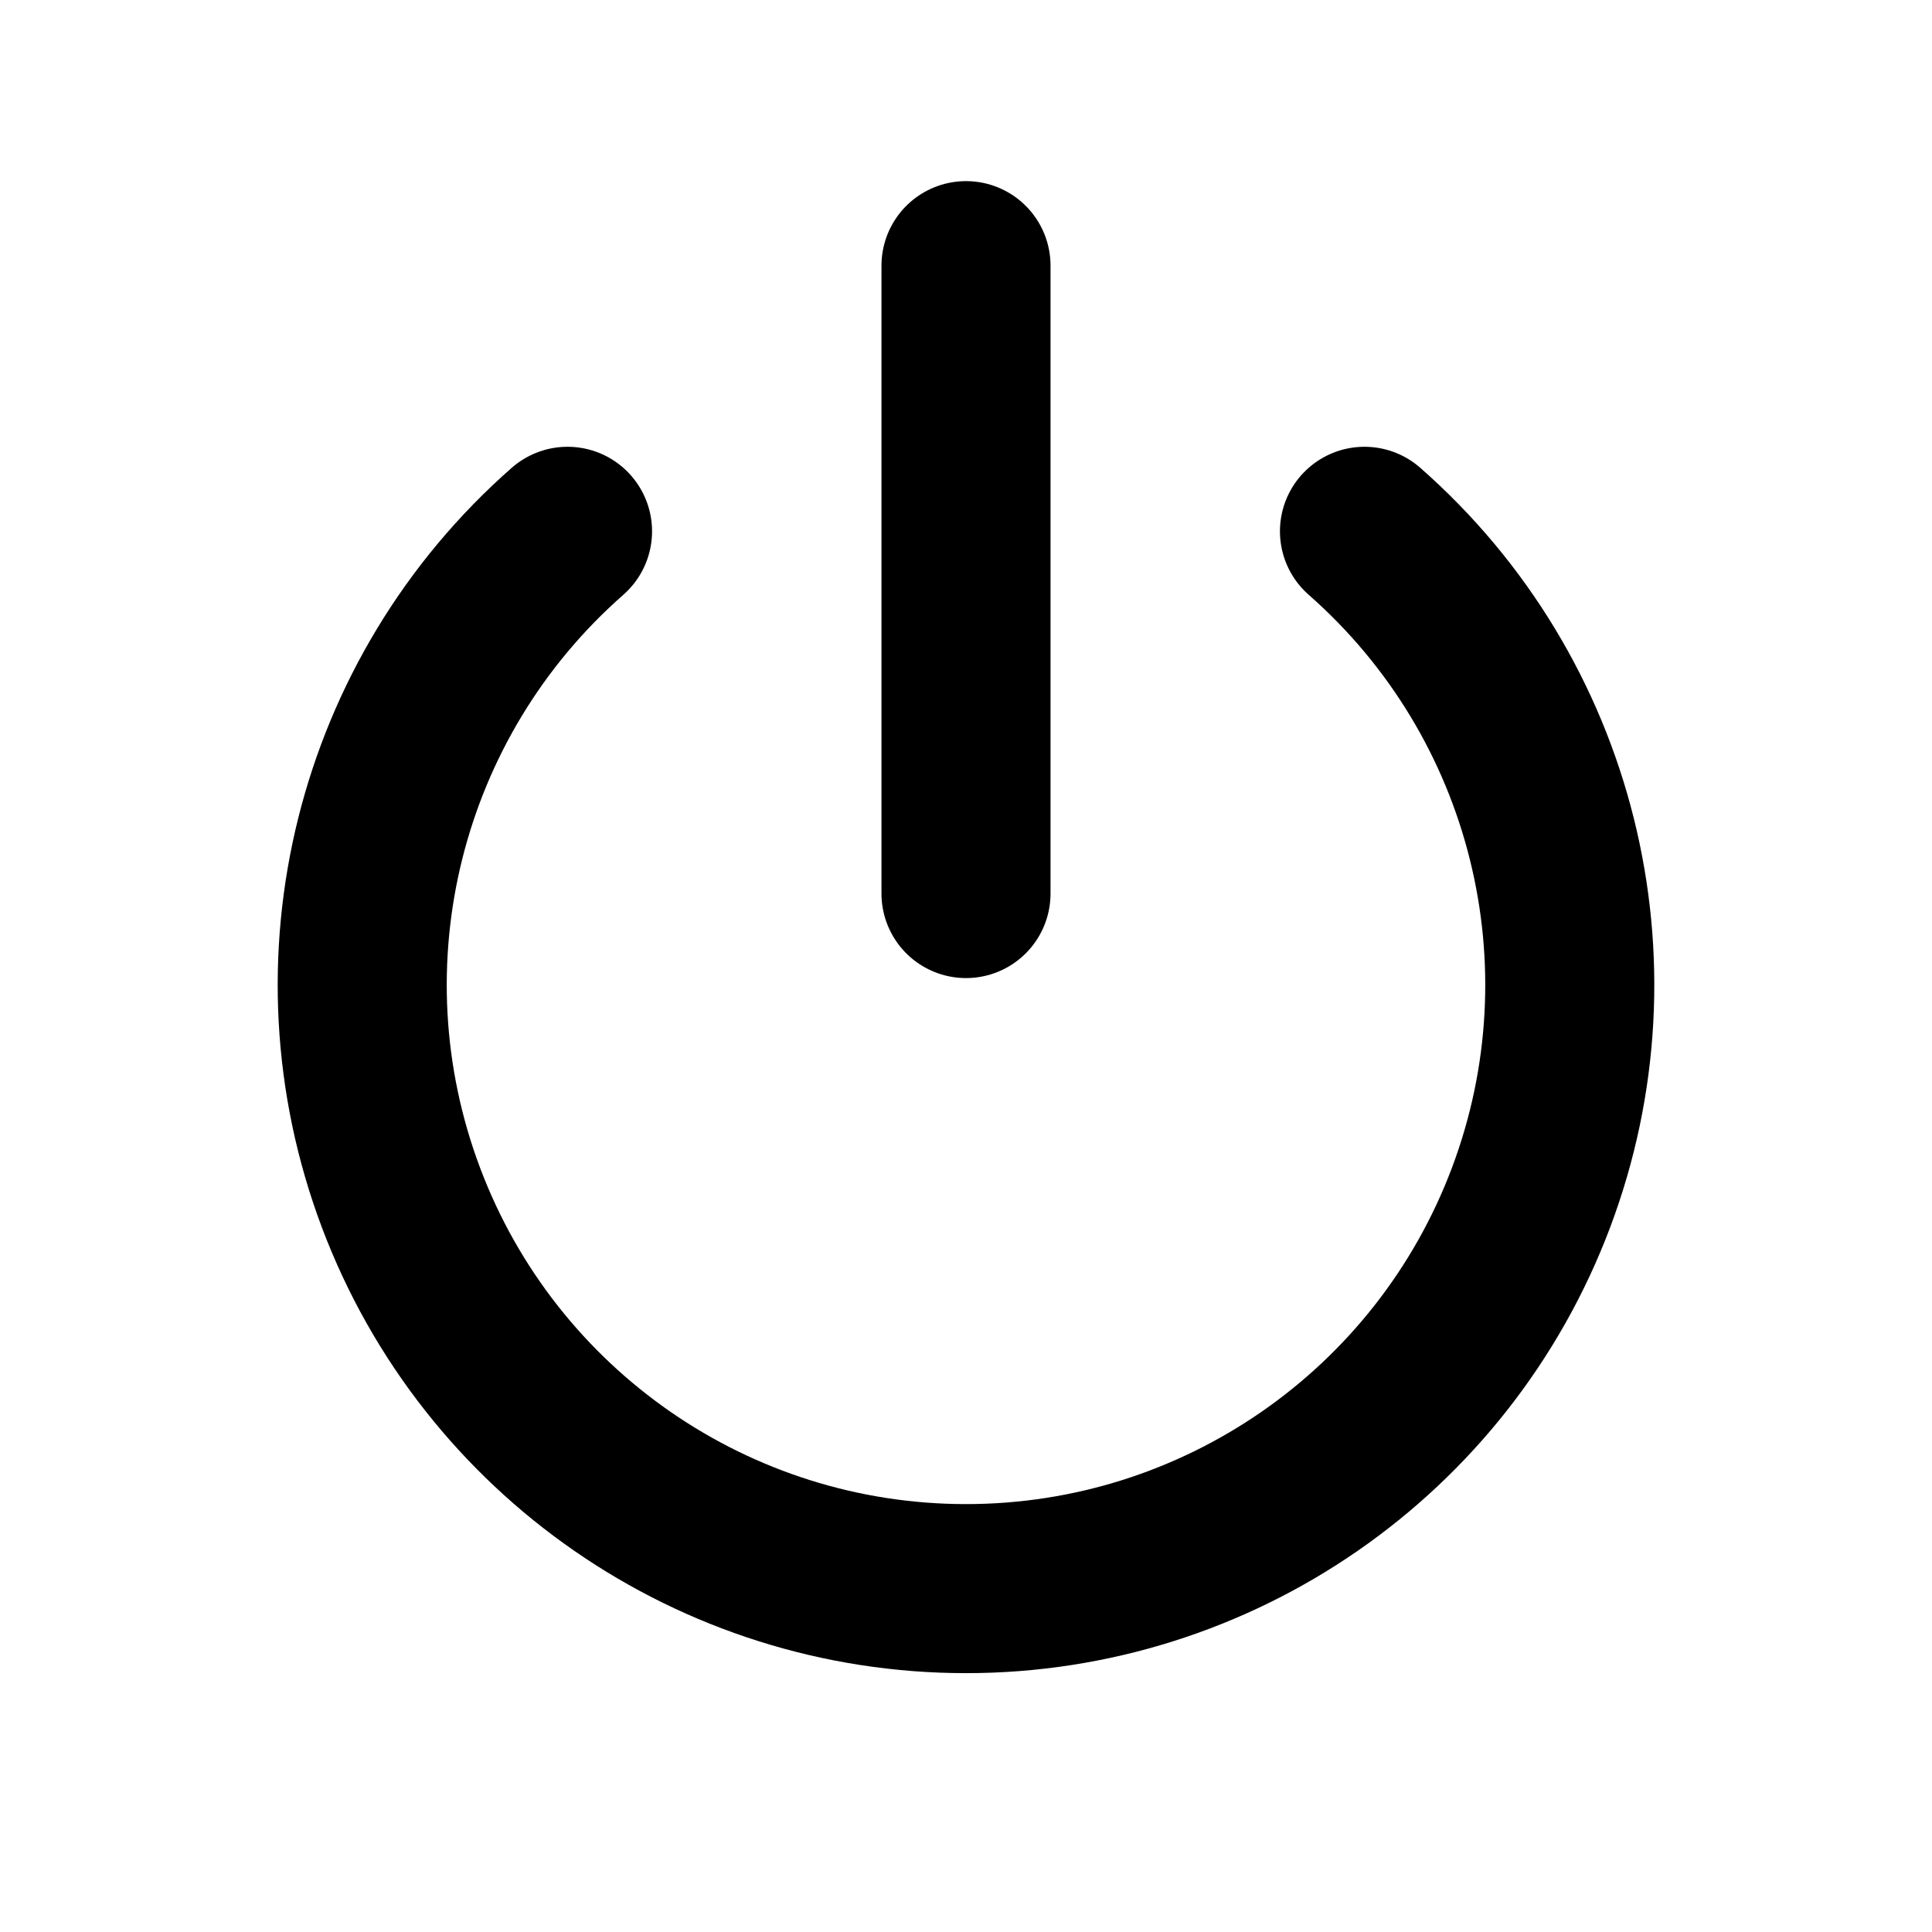
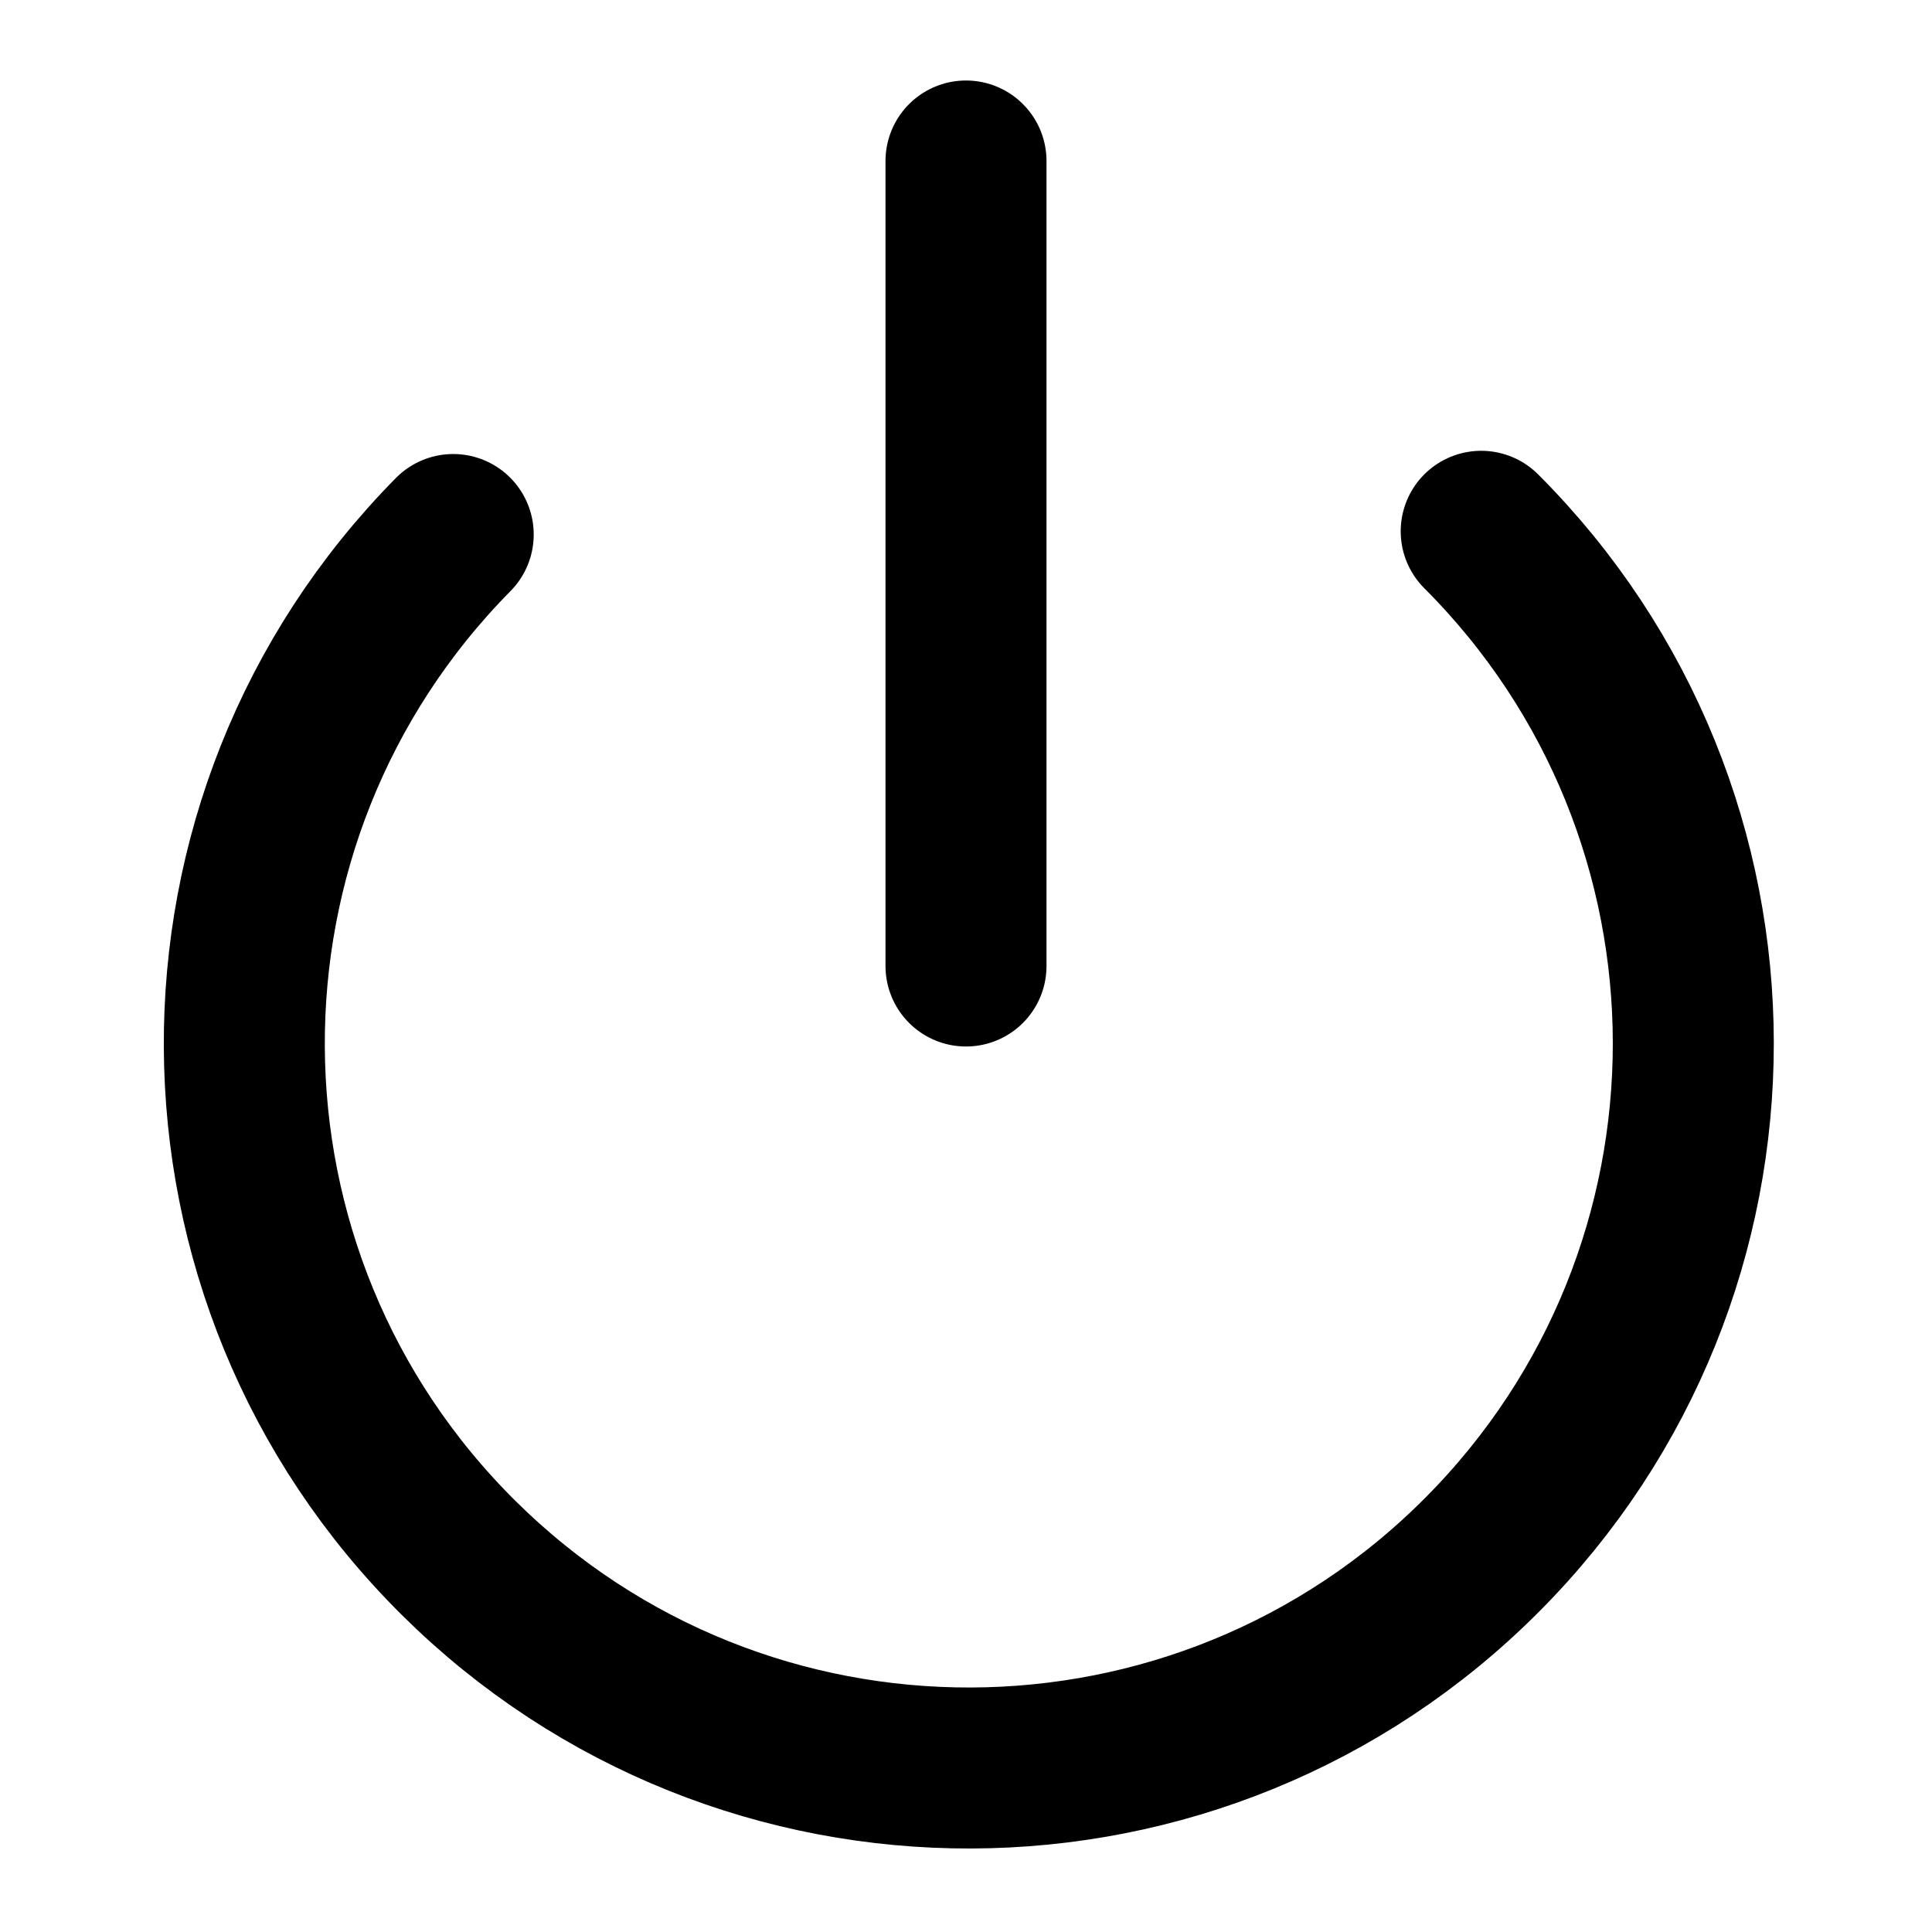
- <svg xmlns="http://www.w3.org/2000/svg" viewBox="0 0 16 16" fill="none" stroke="currentColor" stroke-width="1.4" stroke-linecap="round" stroke-linejoin="round">
-   <path d="M8 2.2v5.2" />
-   <path d="M4.7 4.4a5 5 0 1 0 6.6 0" />
+ <svg xmlns="http://www.w3.org/2000/svg" viewBox="0 0 24 24" fill="none" stroke="currentColor" stroke-width="2" stroke-linecap="round" stroke-linejoin="round">
+   <path d="M12 2v10" />
+   <path d="M18.4 6.6a9 9 0 1 1-12.77.04" />
</svg>
